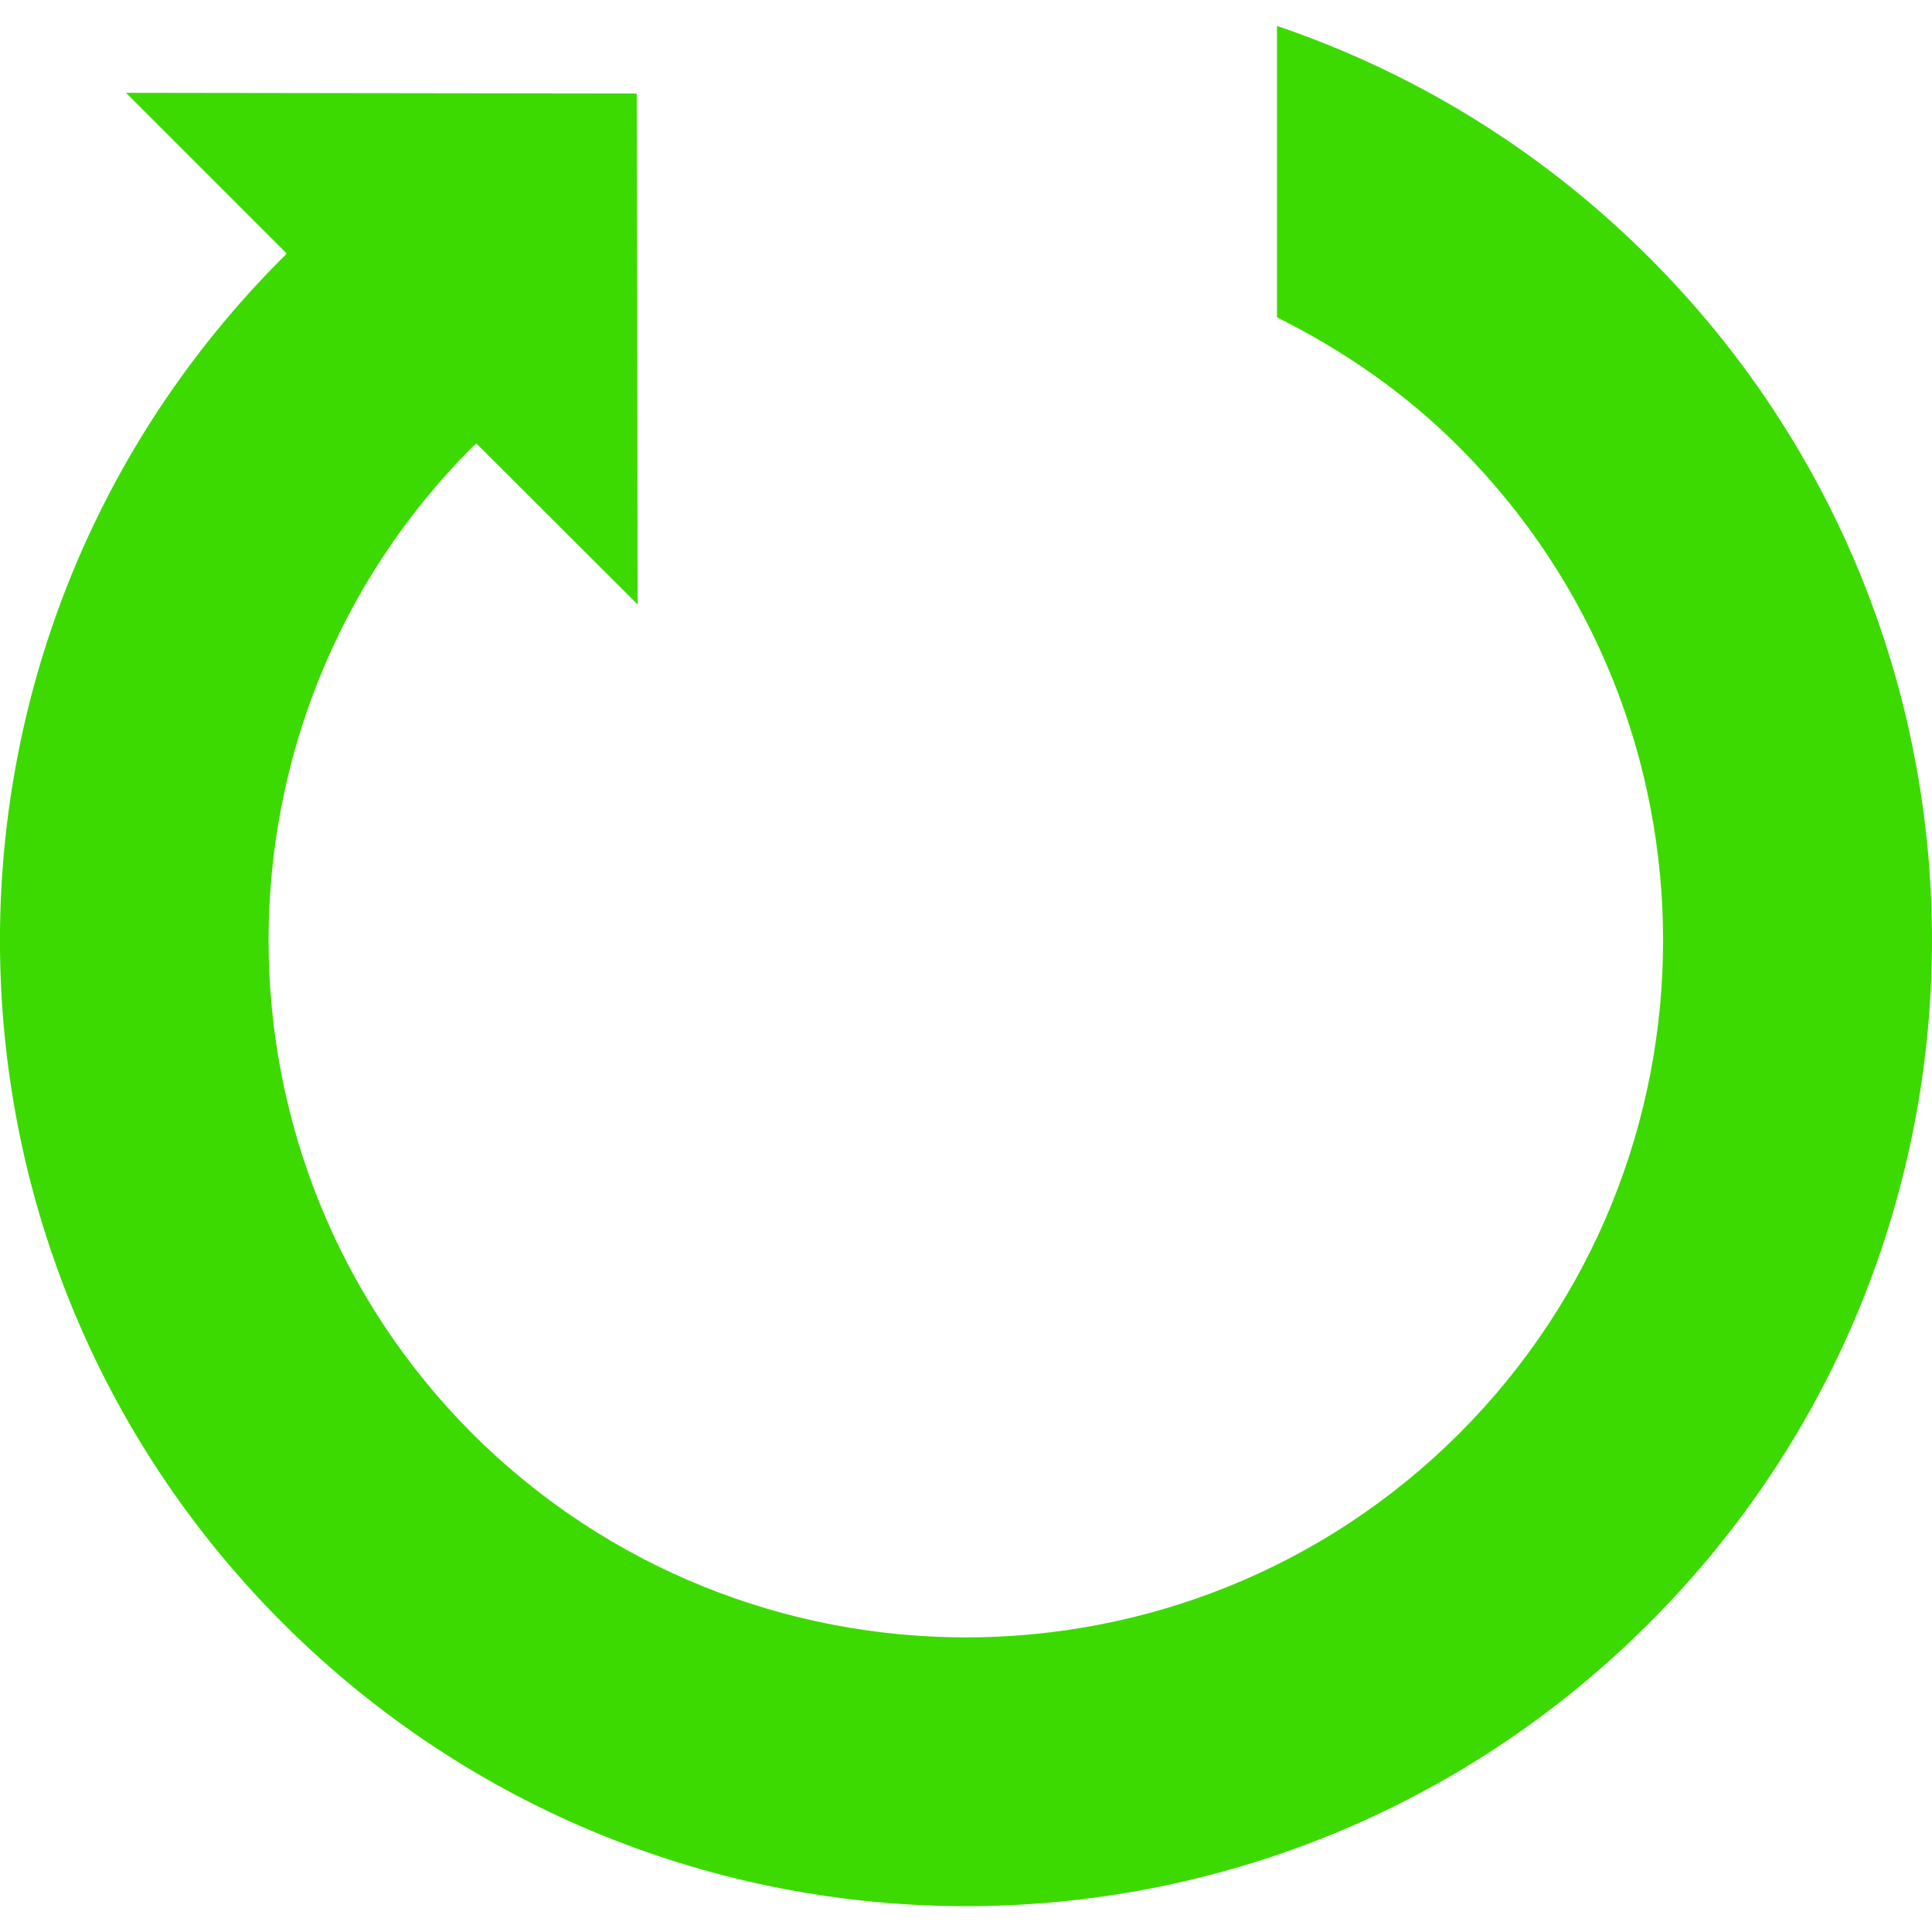
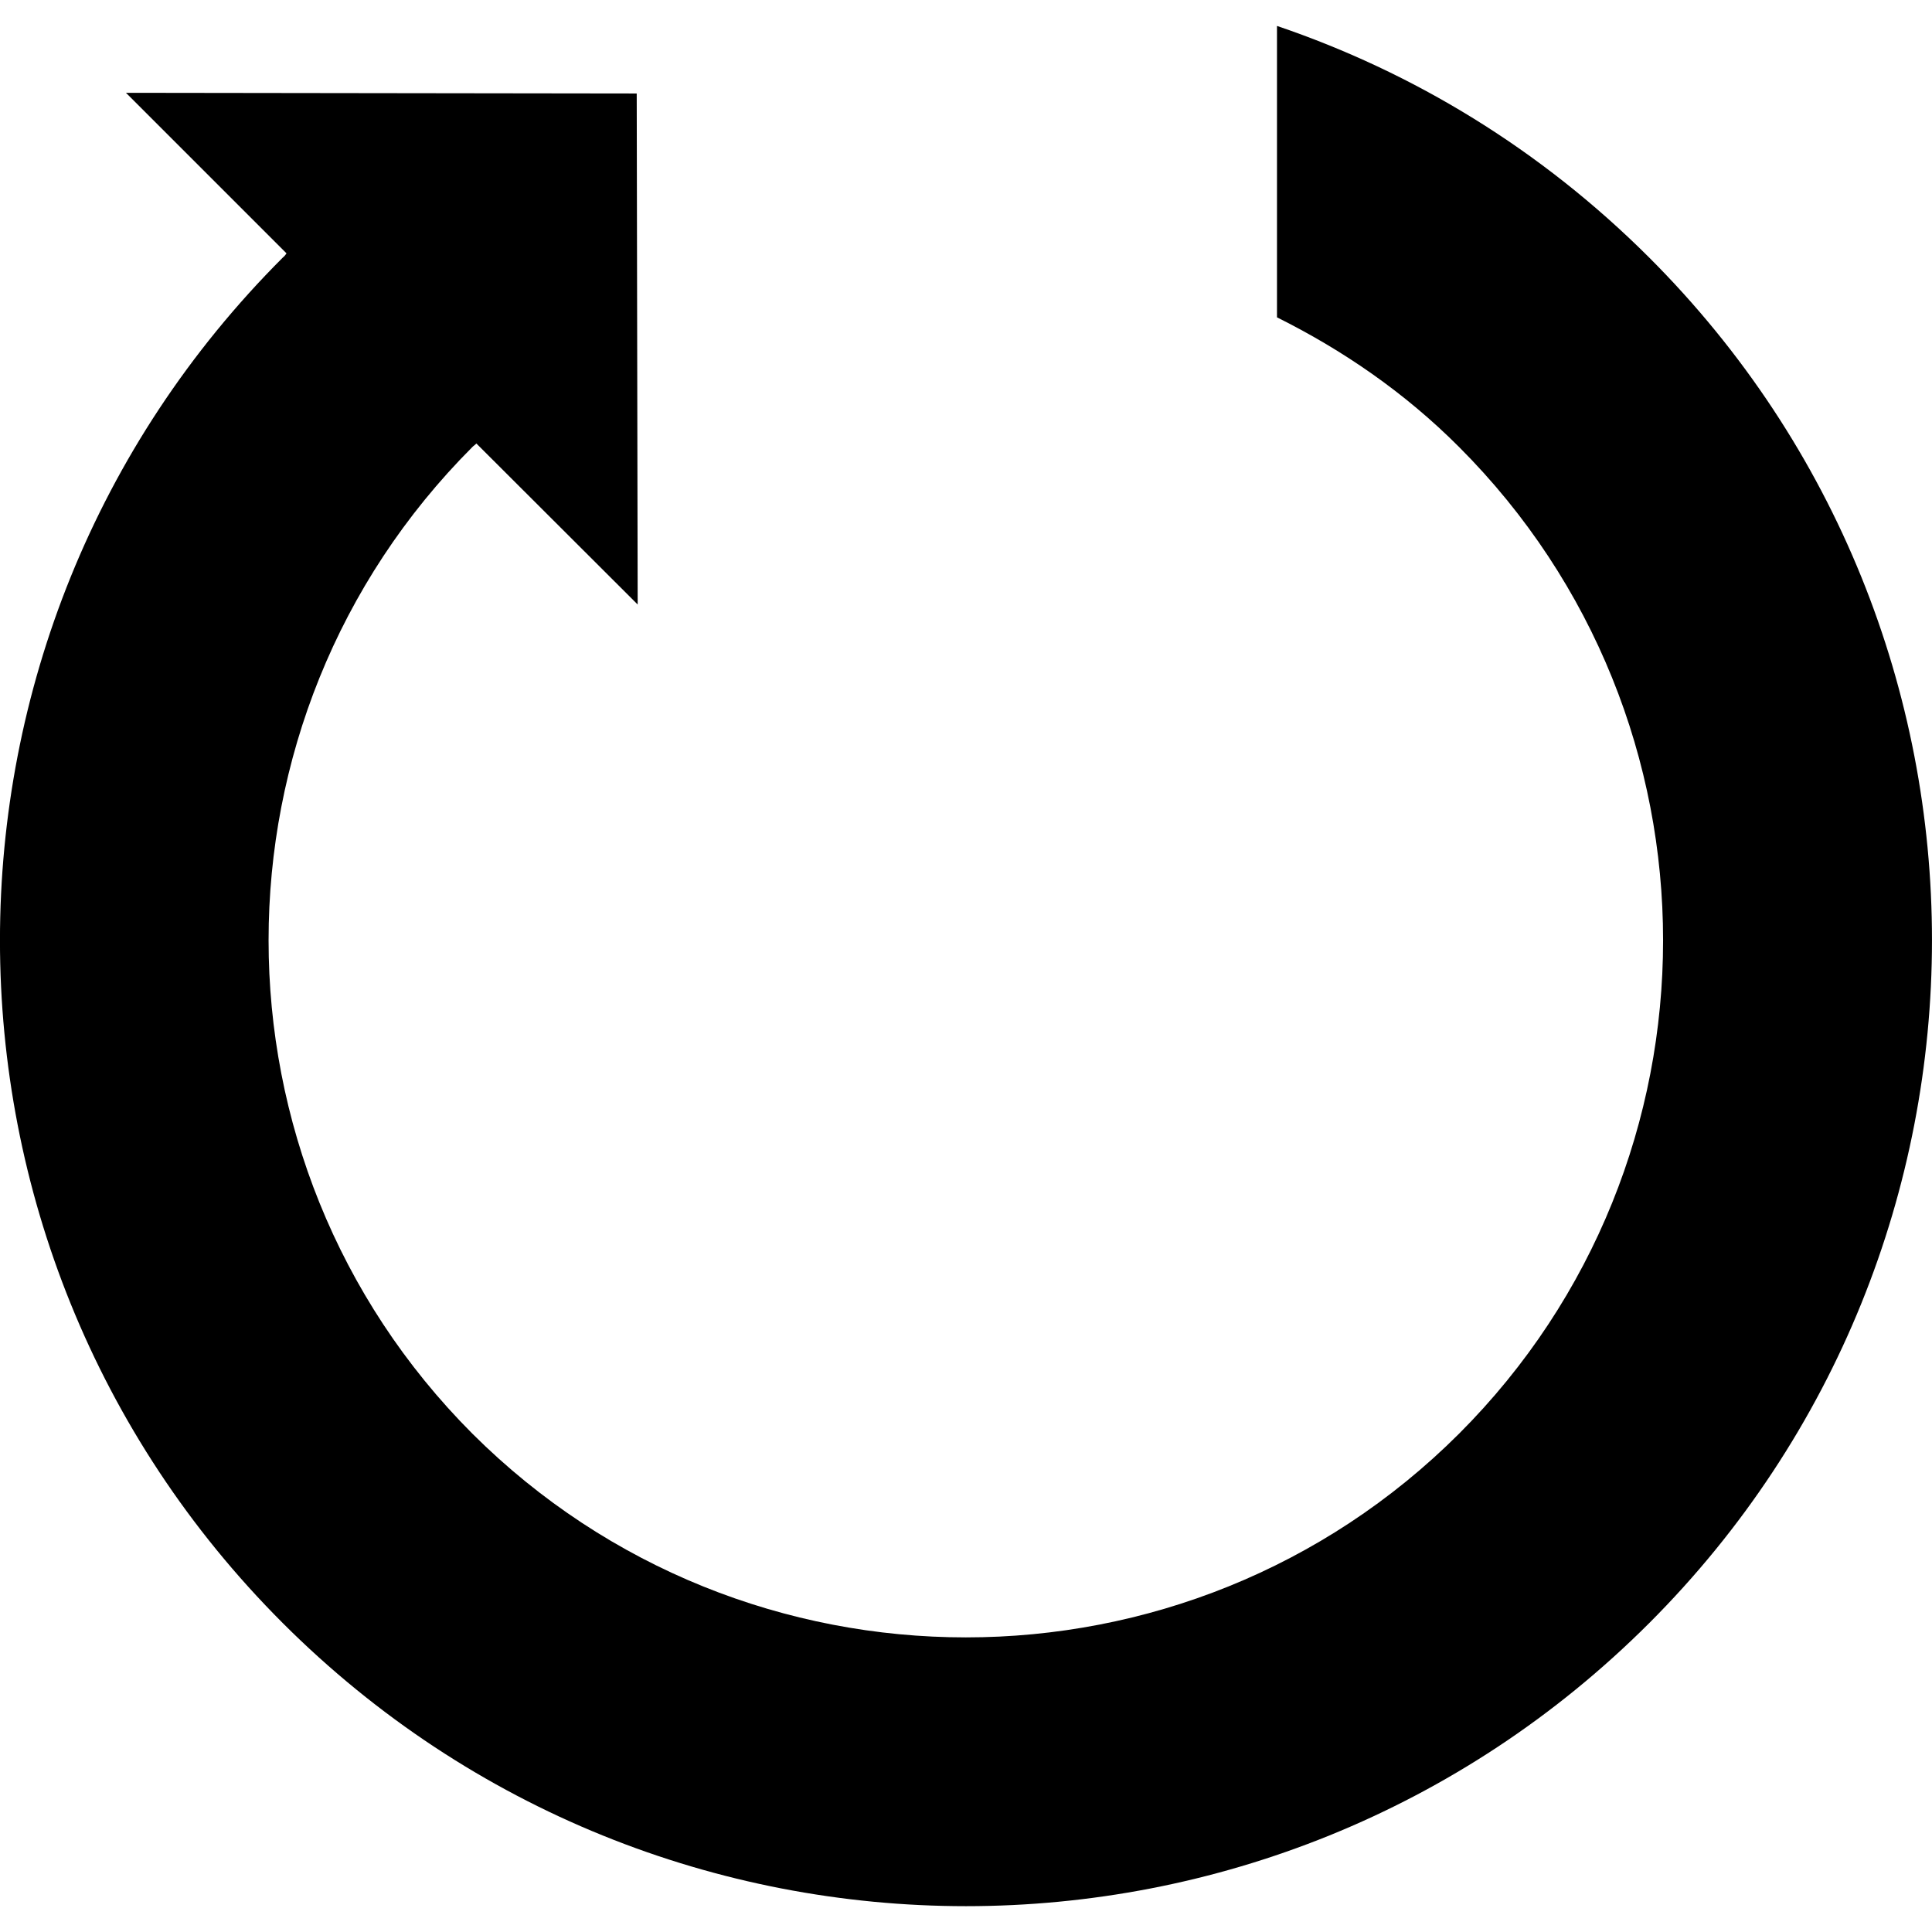
<svg xmlns="http://www.w3.org/2000/svg" version="1.1" id="Capa_1" x="0px" y="0px" viewBox="0 0 14.155 14.155" style="enable-background:new 0 0 14.155 14.155;" xml:space="preserve" width="512px" height="512px">
  <defs id="defs39" />
  <g id="g3">
-     <path d="M12.083,1.887c-0.795-0.794-1.73-1.359-2.727-1.697v2.135c0.48,0.239,0.935,0.55,1.334,0.95   c1.993,1.994,1.993,5.236,0,7.229c-1.993,1.99-5.233,1.99-7.229,0c-1.991-1.995-1.991-5.235,0-7.229   C3.466,3.269,3.482,3.259,3.489,3.25h0.002l1.181,1.179L4.665,0.685L0.923,0.68l1.176,1.176C2.092,1.868,2.081,1.88,2.072,1.887   c-2.763,2.762-2.763,7.243,0,10.005c2.767,2.765,7.245,2.765,10.011,0C14.844,9.13,14.847,4.649,12.083,1.887z" fill="#388700" id="path5" style="fill:#3cda00;fill-opacity:1" />
+     <path d="M12.083,1.887c-0.795-0.794-1.73-1.359-2.727-1.697v2.135c0.48,0.239,0.935,0.55,1.334,0.95   c1.993,1.994,1.993,5.236,0,7.229c-1.993,1.99-5.233,1.99-7.229,0c-1.991-1.995-1.991-5.235,0-7.229   C3.466,3.269,3.482,3.259,3.489,3.25h0.002l1.181,1.179L4.665,0.685L0.923,0.68l1.176,1.176C2.092,1.868,2.081,1.88,2.072,1.887   c-2.763,2.762-2.763,7.243,0,10.005c2.767,2.765,7.245,2.765,10.011,0C14.844,9.13,14.847,4.649,12.083,1.887z" fill="#388700" id="path5" style="fill:#000000;fill-opacity:1" />
  </g>
  <g id="g7" />
  <g id="g9" />
  <g id="g11" />
  <g id="g13" />
  <g id="g15" />
  <g id="g17" />
  <g id="g19" />
  <g id="g21" />
  <g id="g23" />
  <g id="g25" />
  <g id="g27" />
  <g id="g29" />
  <g id="g31" />
  <g id="g33" />
  <g id="g35" />
</svg>
